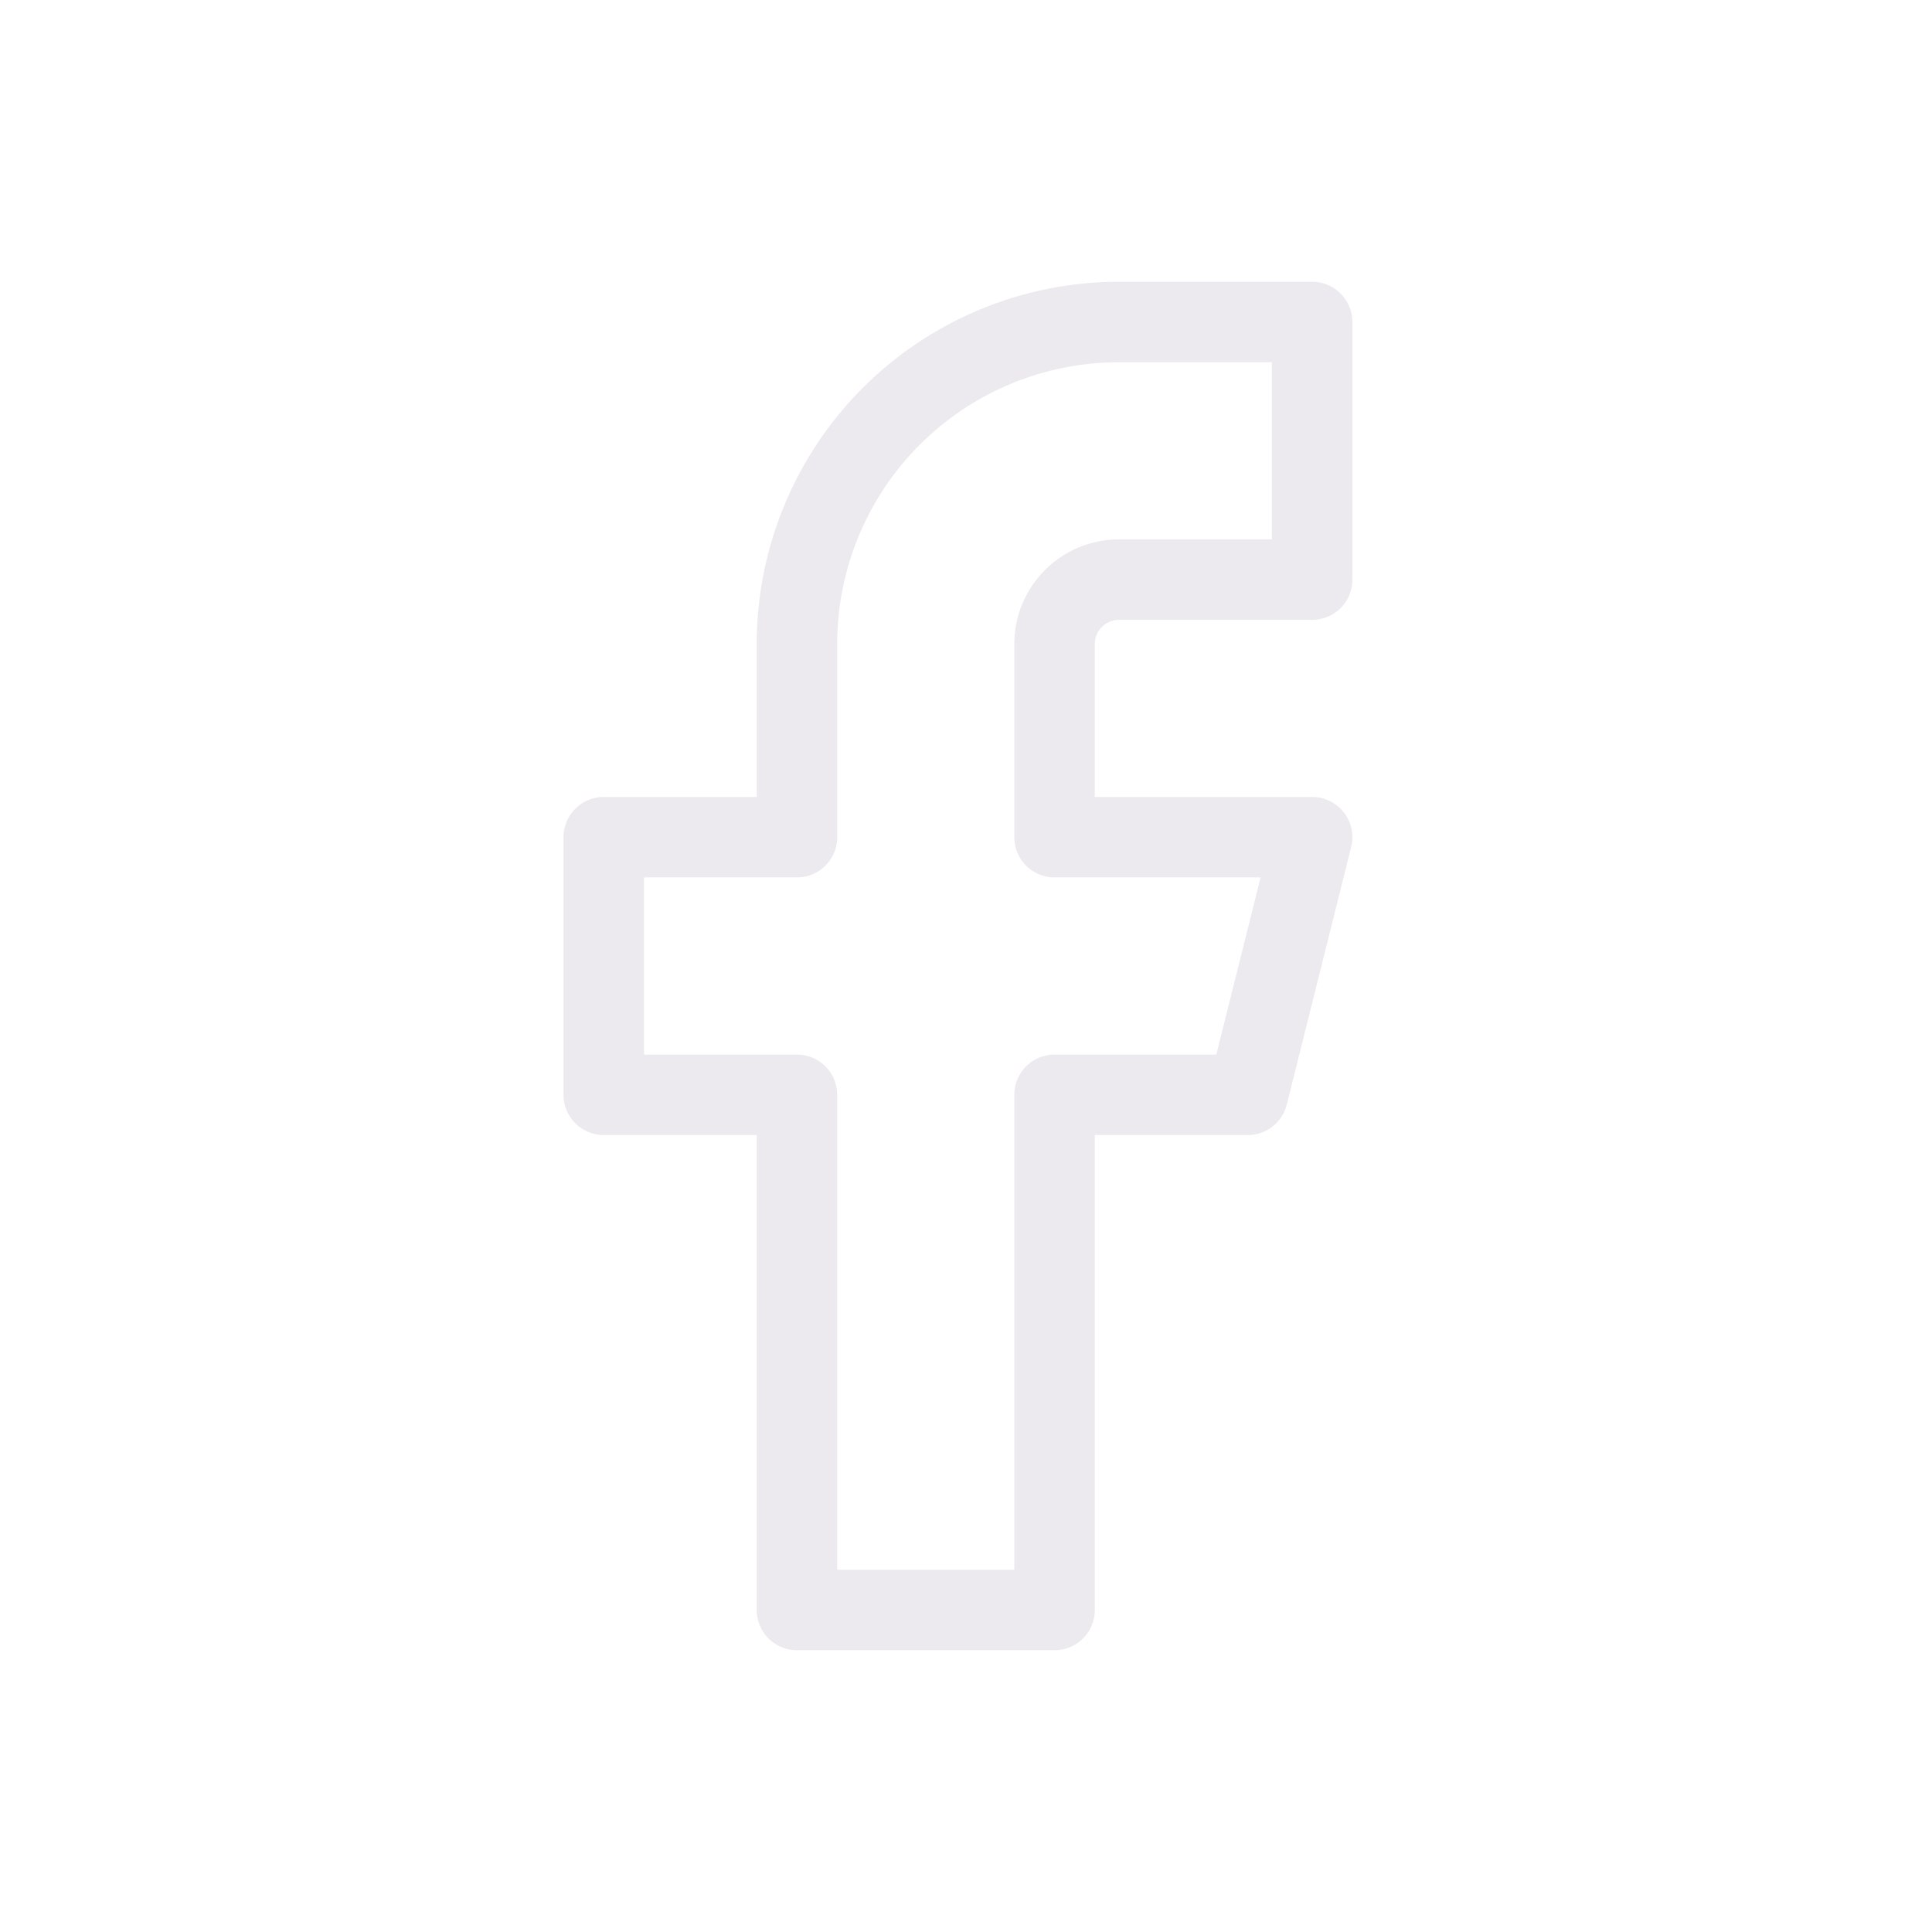
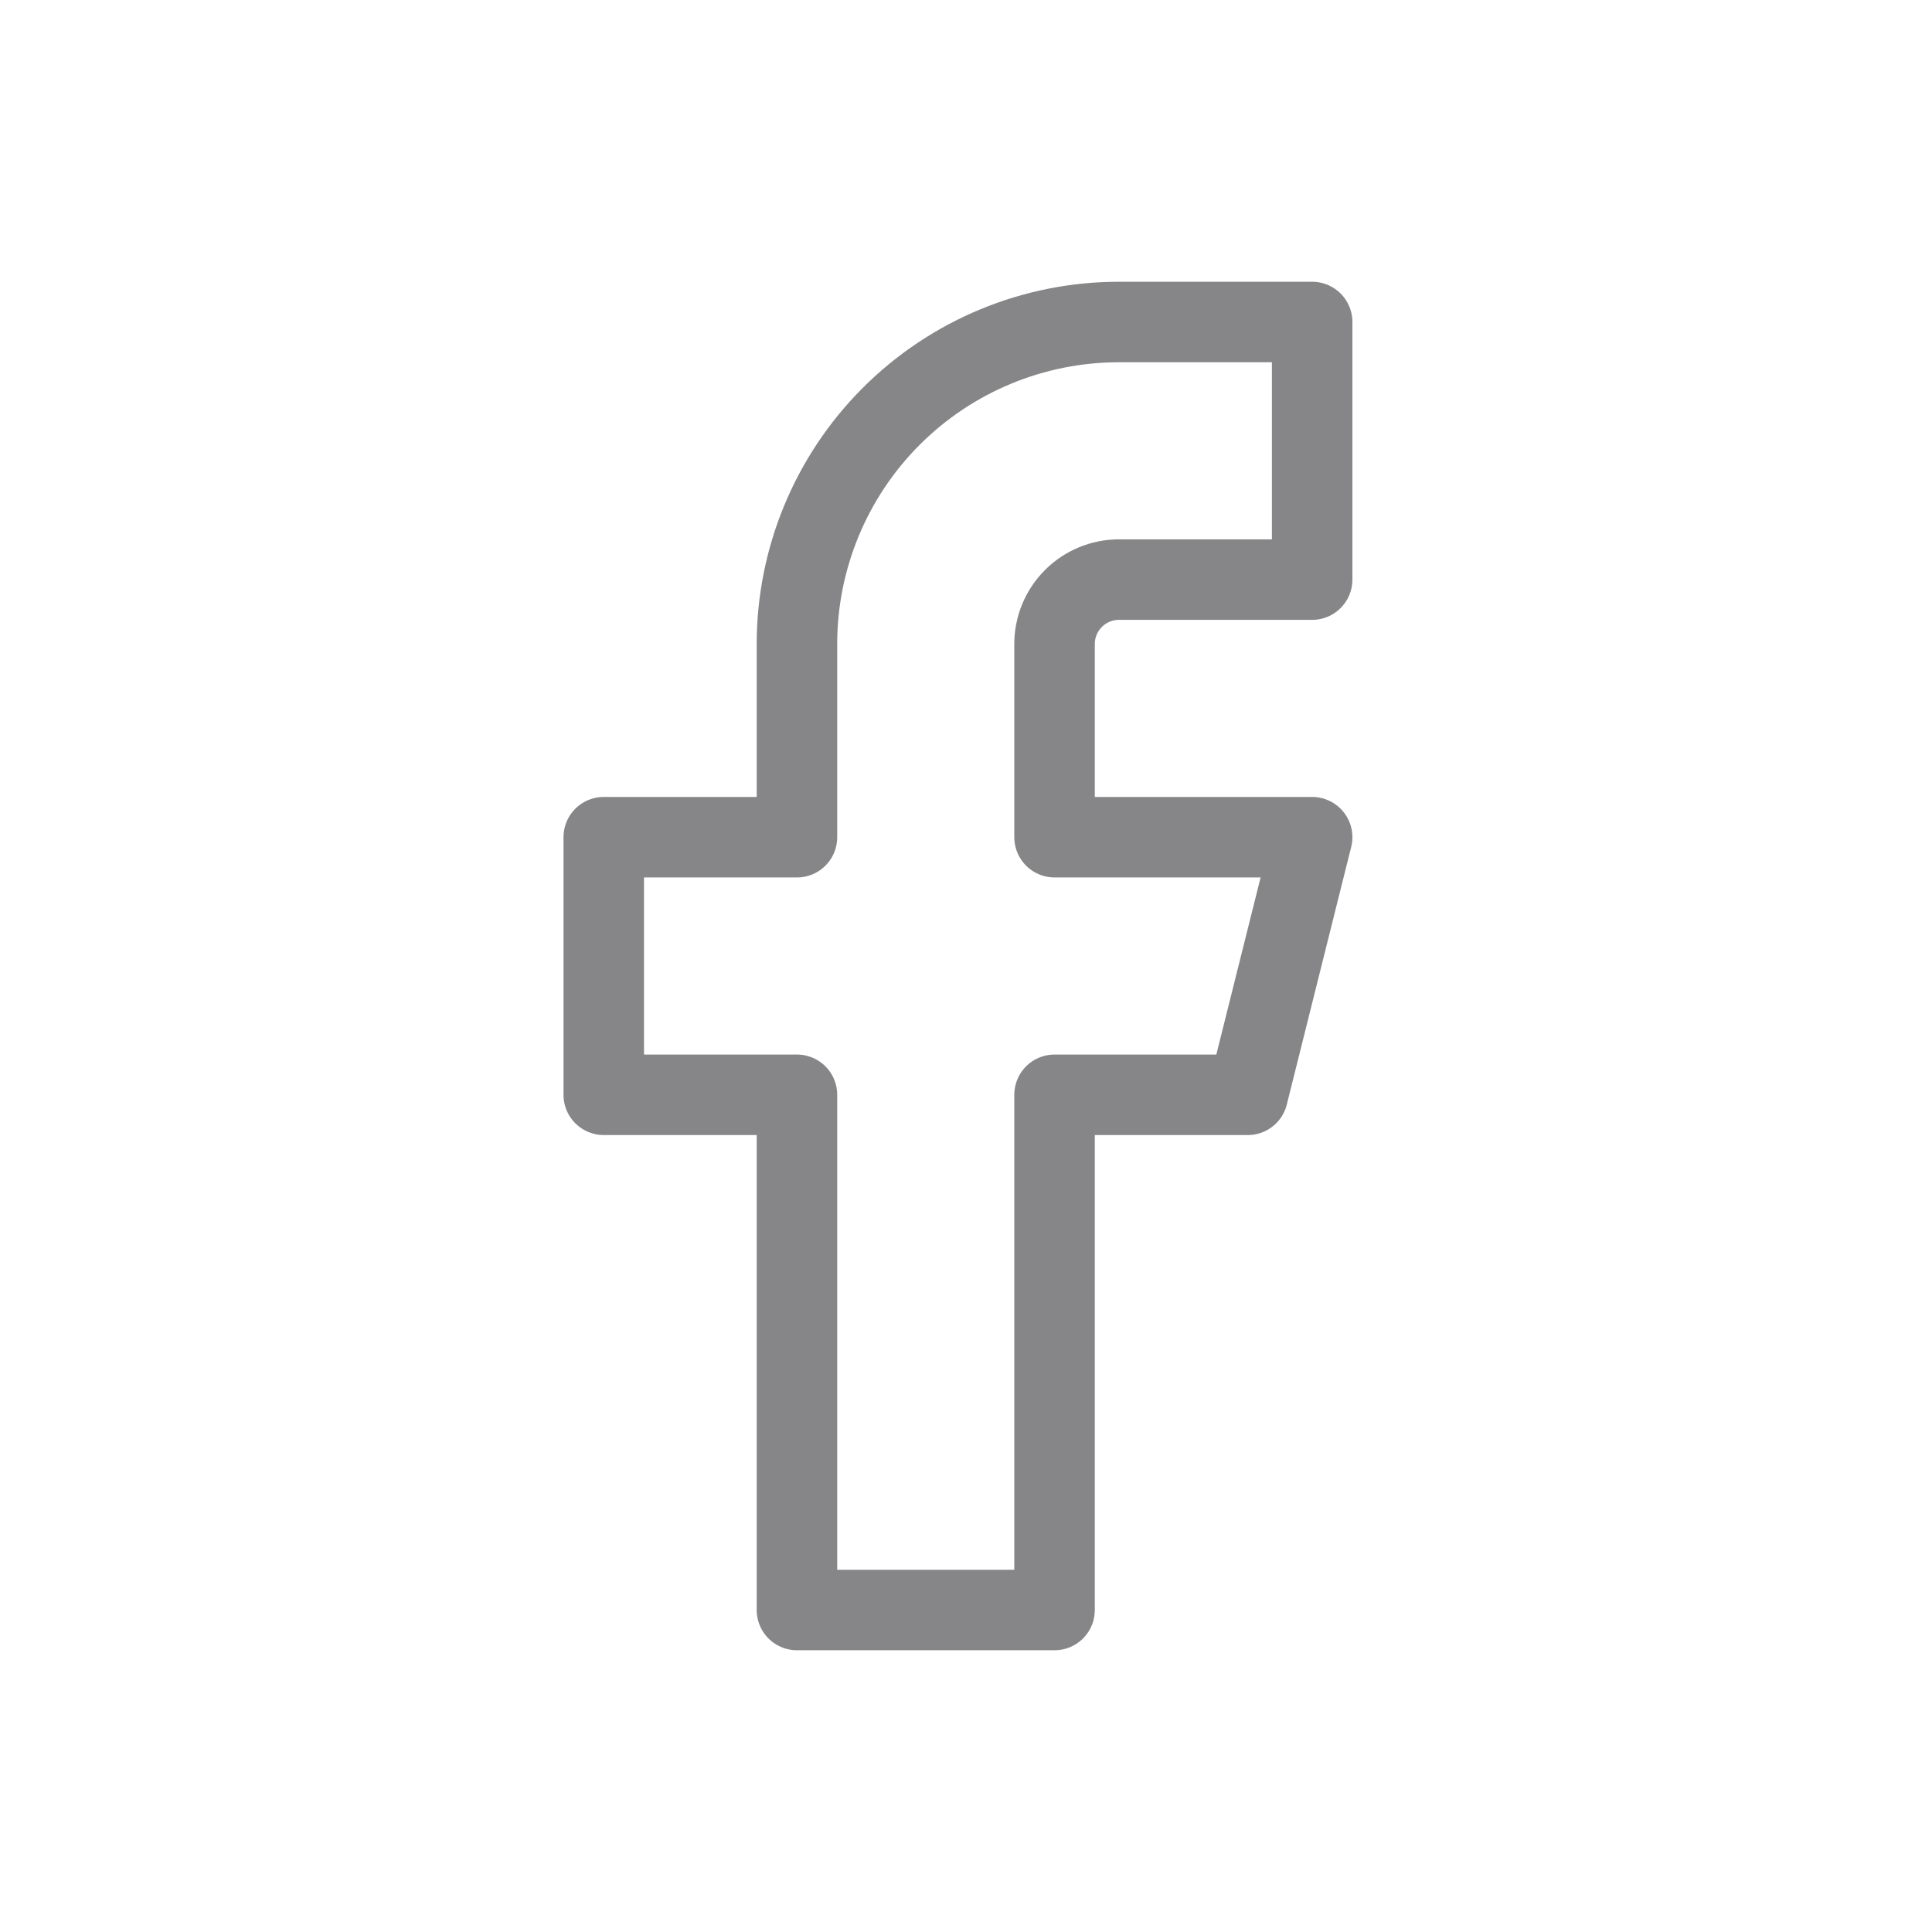
- <svg xmlns="http://www.w3.org/2000/svg" viewBox="0 0 48 48" fill="none">
-   <path d="M32.6 8H27.8C25.678 8 23.643 8.843 22.143 10.343C20.643 11.843 19.8 13.878 19.8 16V20.8H15V27.2H19.8V40H26.2V27.2H31L32.6 20.8H26.2V16C26.2 15.576 26.369 15.169 26.669 14.869C26.969 14.569 27.376 14.4 27.8 14.4H32.6V8Z" stroke="#EDEAEF" stroke-width="2" stroke-linecap="round" stroke-linejoin="round" />
+ <svg xmlns="http://www.w3.org/2000/svg" width="48" height="48" viewBox="0 0 48 48" fill="none">
+   <path d="M32.6 8H27.8C25.678 8 23.643 8.843 22.143 10.343C20.643 11.843 19.8 13.878 19.8 16V20.8H15V27.2H19.8V40H26.2V27.2H31L32.6 20.8H26.2V16C26.2 15.576 26.369 15.169 26.669 14.869C26.969 14.569 27.376 14.4 27.8 14.4H32.6V8Z" stroke="#868587" stroke-width="2" stroke-linecap="round" stroke-linejoin="round" />
</svg>
